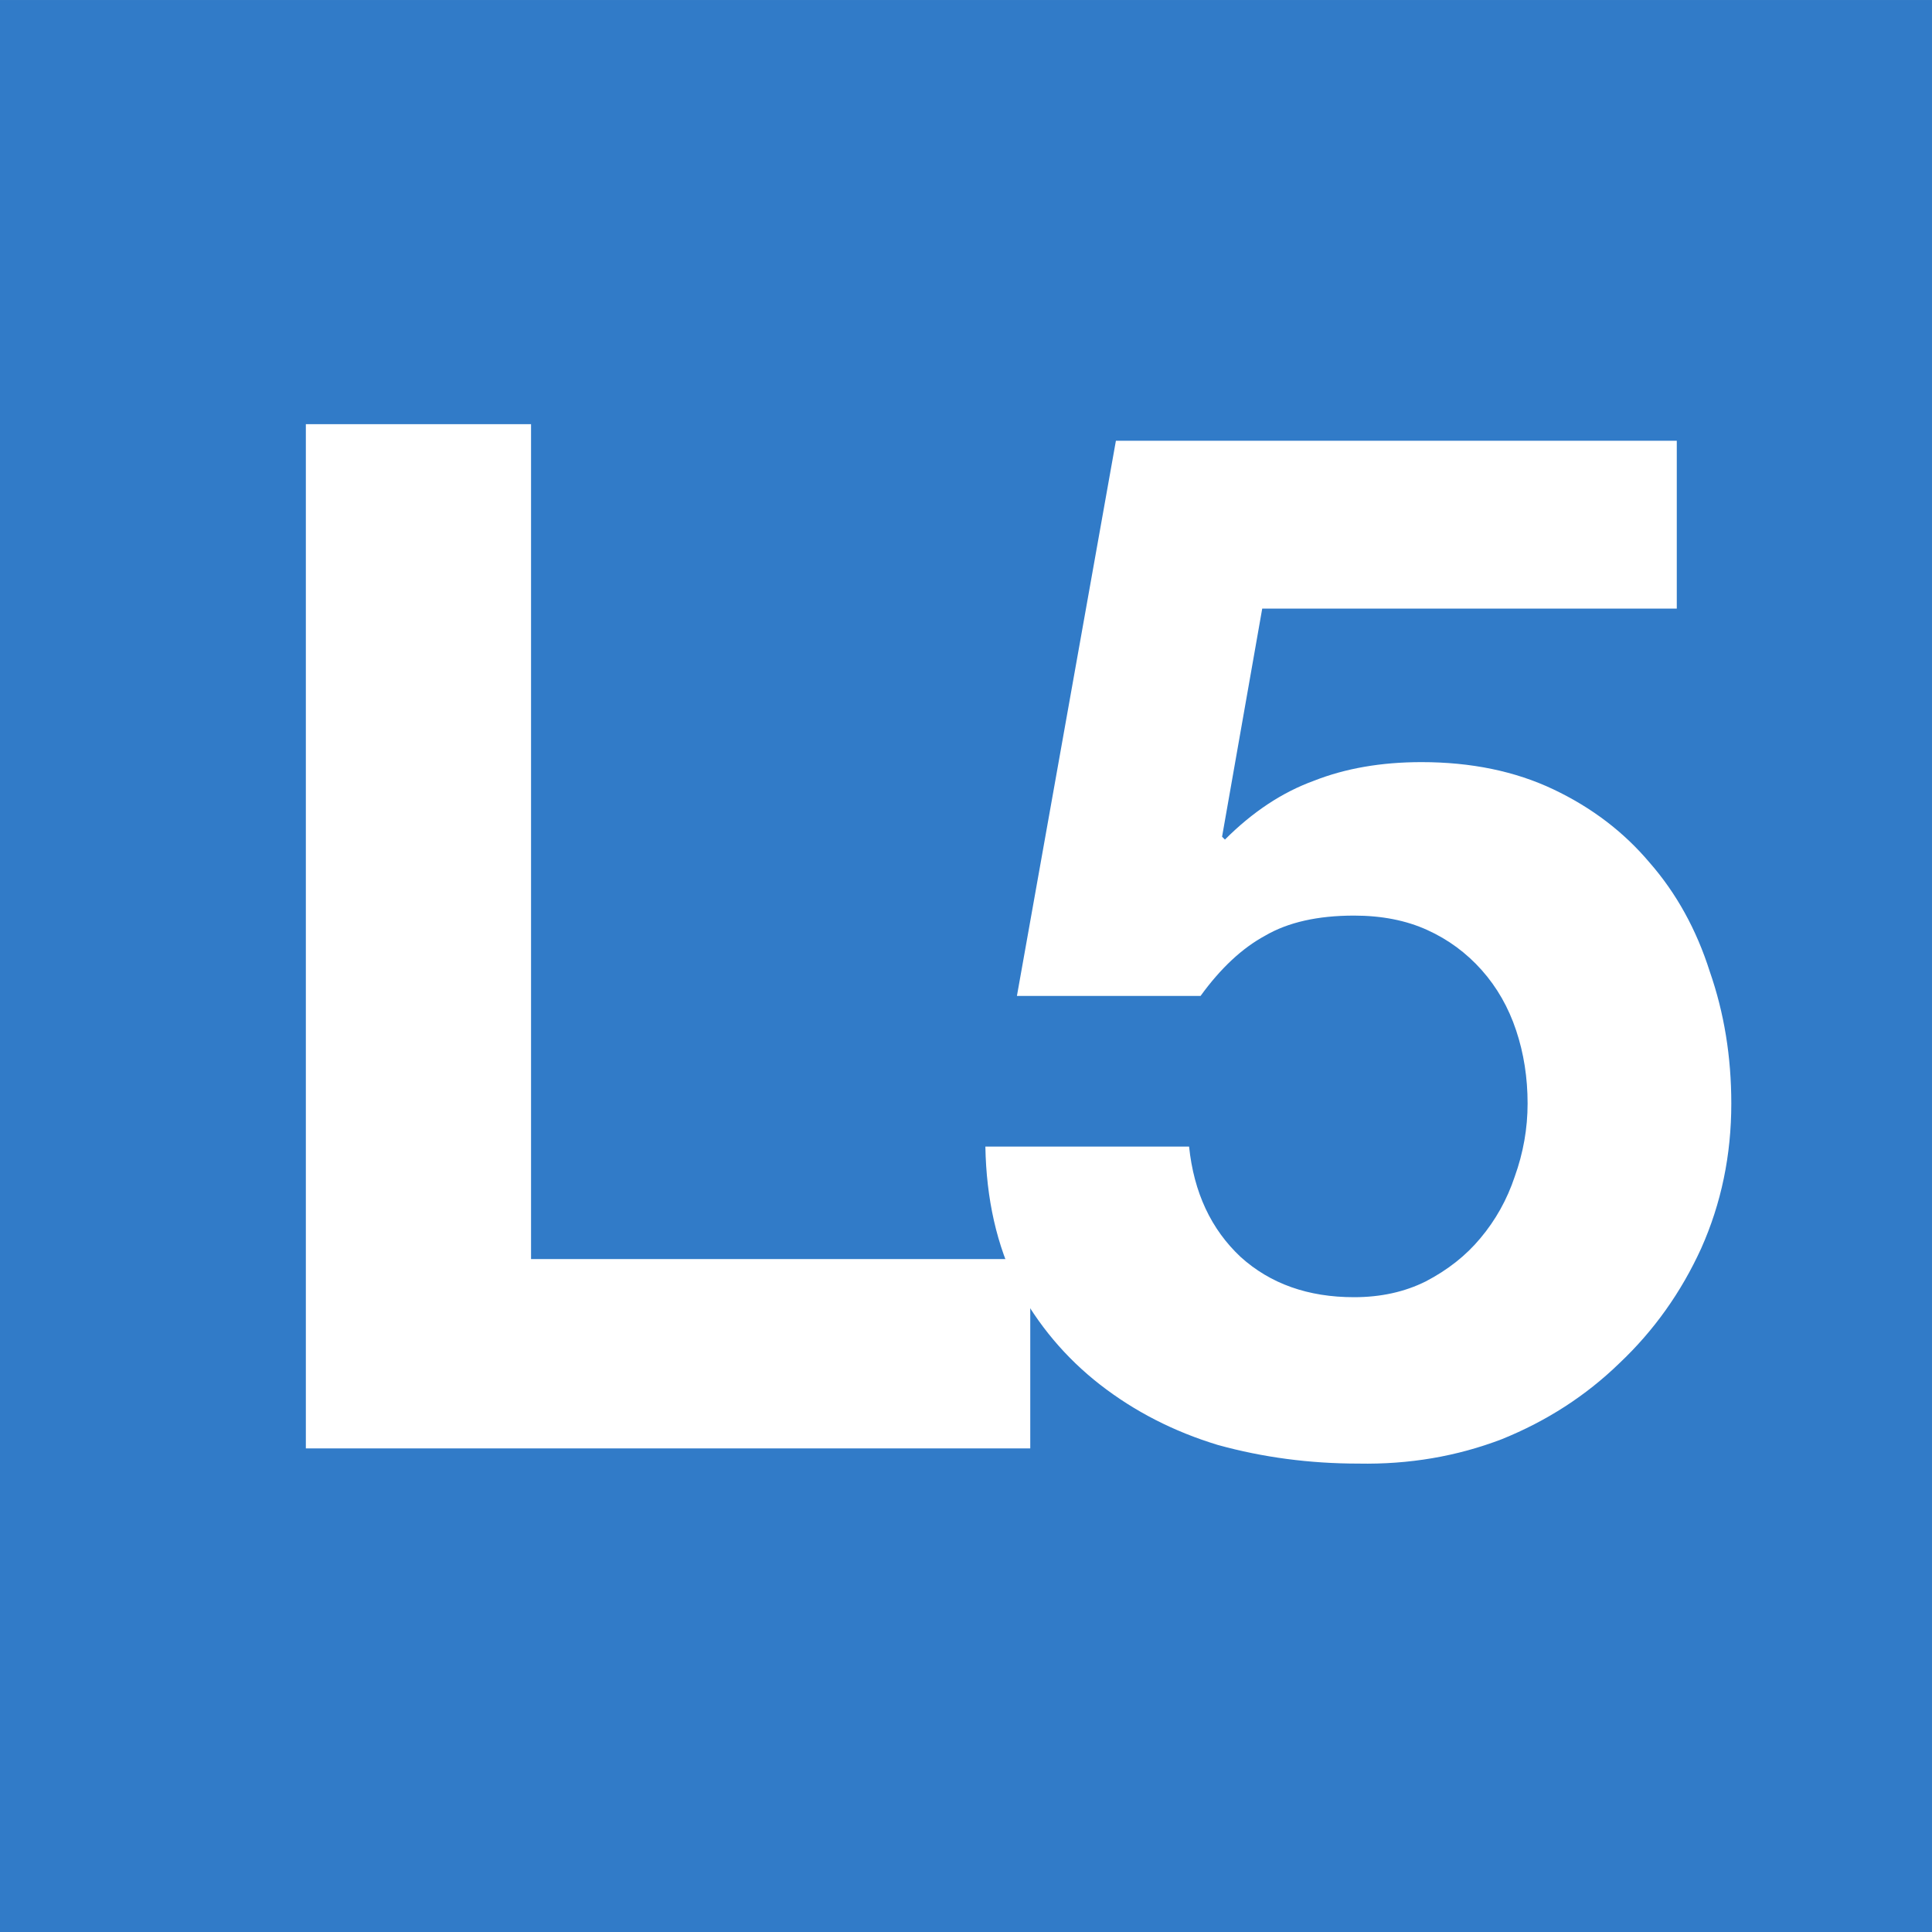
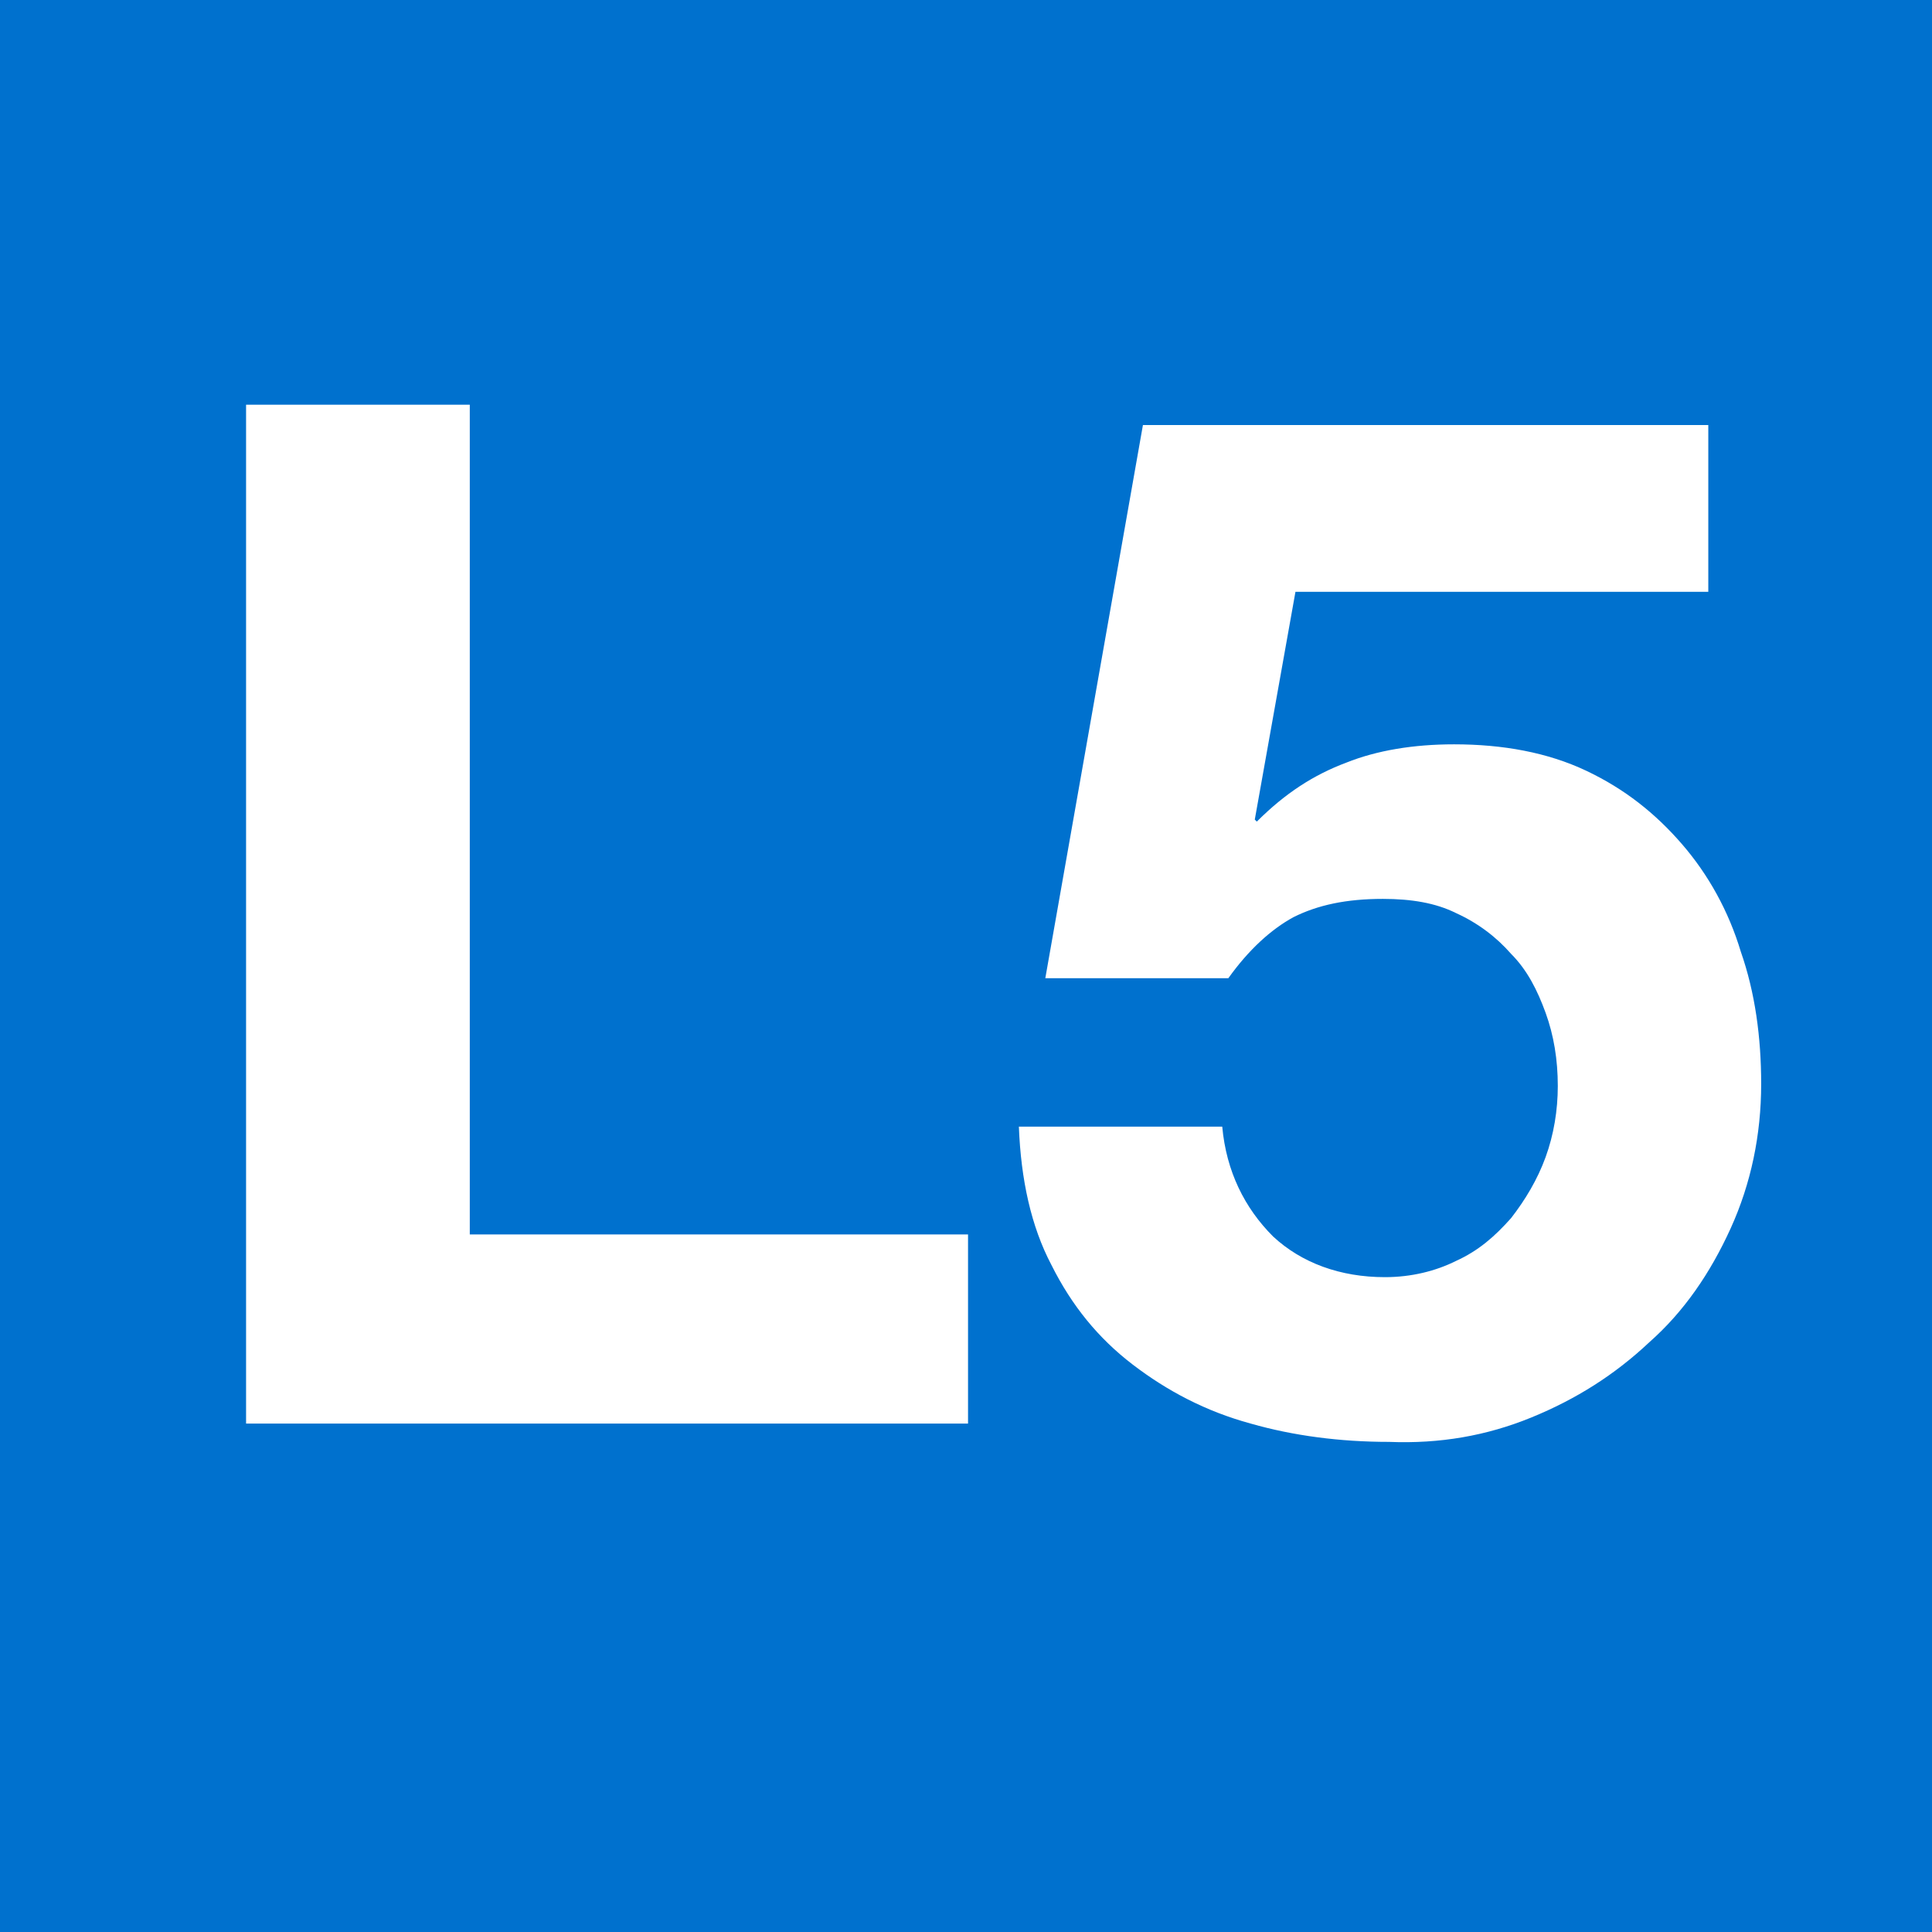
- <svg xmlns="http://www.w3.org/2000/svg" width="64" height="64" viewBox="0 0 64 64" id="svg21844" version="1.0">
-   <defs id="defs21846">
-     </defs>
-   <g id="layer1" transform="translate(-0.7873347,136.1283)">
-     <rect style="opacity:1;fill:#317bc8;fill-opacity:1;fill-rule:nonzero;stroke:none;stroke-width:7.086;stroke-linecap:round;stroke-linejoin:round;stroke-miterlimit:4;stroke-dasharray:7.086, 14.172;stroke-dashoffset:0;stroke-opacity:1" id="rect21854" width="64" height="64" x="0.787" y="-136.128" />
-     <path style="font-size:47.52px;font-style:normal;font-variant:normal;font-weight:bold;font-stretch:normal;text-align:start;line-height:125%;writing-mode:lr-tb;text-anchor:start;fill:#ffffff;fill-opacity:1;stroke:none;stroke-width:1px;stroke-linecap:butt;stroke-linejoin:miter;stroke-opacity:1;font-family:Helvetica Neue;" d="M 10.919,-122.077 L 10.919,-88.148 L 34.916,-88.148 L 34.916,-94.42 L 18.379,-94.42 L 18.379,-122.077 L 10.919,-122.077" id="text2382" />
-     <path style="font-size:47.52px;font-style:normal;font-variant:normal;font-weight:bold;font-stretch:normal;text-align:start;line-height:125%;writing-mode:lr-tb;text-anchor:start;fill:#ffffff;fill-opacity:1;stroke:none;stroke-width:1px;stroke-linecap:butt;stroke-linejoin:miter;stroke-opacity:1;font-family:Helvetica Neue;" d="M 56.333,-115.967 L 56.333,-121.527 L 37.753,-121.527 L 34.474,-103.136 L 40.557,-103.136 C 41.222,-104.055 41.935,-104.72 42.695,-105.132 C 43.455,-105.576 44.438,-105.798 45.641,-105.798 C 46.56,-105.798 47.368,-105.639 48.065,-105.322 C 48.762,-105.006 49.364,-104.562 49.871,-103.992 C 50.378,-103.422 50.758,-102.756 51.011,-101.996 C 51.265,-101.236 51.391,-100.428 51.391,-99.572 C 51.391,-98.749 51.249,-97.941 50.964,-97.149 C 50.71,-96.389 50.33,-95.708 49.823,-95.106 C 49.348,-94.535 48.746,-94.06 48.017,-93.68 C 47.32,-93.332 46.528,-93.157 45.641,-93.157 C 44.121,-93.157 42.869,-93.601 41.887,-94.488 C 40.905,-95.407 40.335,-96.626 40.177,-98.147 L 33.429,-98.147 C 33.46,-96.404 33.809,-94.868 34.474,-93.537 C 35.171,-92.239 36.09,-91.146 37.23,-90.259 C 38.371,-89.372 39.67,-88.706 41.127,-88.263 C 42.616,-87.851 44.168,-87.645 45.784,-87.645 C 47.463,-87.613 49.047,-87.883 50.536,-88.453 C 52.025,-89.055 53.324,-89.894 54.433,-90.971 C 55.573,-92.048 56.476,-93.316 57.141,-94.773 C 57.806,-96.262 58.139,-97.862 58.139,-99.572 C 58.139,-101.125 57.901,-102.582 57.426,-103.944 C 56.983,-105.338 56.318,-106.542 55.43,-107.556 C 54.575,-108.57 53.514,-109.377 52.247,-109.979 C 50.979,-110.581 49.522,-110.882 47.875,-110.882 C 46.544,-110.882 45.356,-110.676 44.311,-110.264 C 43.265,-109.884 42.283,-109.235 41.365,-108.316 L 41.27,-108.411 L 42.6,-115.967 L 56.333,-115.967" id="text22626" />
+ <svg xmlns="http://www.w3.org/2000/svg" version="1.1" id="Capa_1" x="0px" y="0px" viewBox="0 0 95 95" style="enable-background:new 0 0 95 95;" xml:space="preserve">
+   <style type="text/css">
+ 	.st0{fill:#0071CE;}
+ 	.st1{fill:#FFFFFF;}
+ </style>
+   <g>
+     <rect y="0" class="st0" width="95" height="95" />
+     <polygon class="st1" points="23.1,19.9 23.1,60.7 47.6,60.7 47.6,70 12.1,70 12.1,19.9  " />
+     <path class="st1" d="M63.7,29.1l-2,11.2l0.1,0.1c1.4-1.4,2.8-2.3,4.4-2.9c1.5-0.6,3.3-0.9,5.3-0.9c2.4,0,4.6,0.4,6.5,1.3   c1.9,0.9,3.4,2.1,4.7,3.6c1.3,1.5,2.3,3.3,2.9,5.3c0.7,2,1,4.2,1,6.5c0,2.5-0.5,4.9-1.5,7.1c-1,2.2-2.3,4.1-4,5.6   c-1.7,1.6-3.6,2.8-5.8,3.7c-2.2,0.9-4.5,1.3-7,1.2c-2.4,0-4.7-0.3-6.8-0.9c-2.2-0.6-4.1-1.6-5.8-2.9c-1.7-1.3-3-2.9-4-4.9   c-1-1.9-1.5-4.2-1.6-6.8h10c0.2,2.2,1.1,4,2.5,5.4c1.4,1.3,3.3,2,5.5,2c1.3,0,2.5-0.3,3.5-0.8c1.1-0.5,1.9-1.2,2.7-2.1   c0.7-0.9,1.3-1.9,1.7-3c0.4-1.1,0.6-2.3,0.6-3.5c0-1.3-0.2-2.5-0.6-3.6c-0.4-1.1-0.9-2.1-1.7-2.9c-0.7-0.8-1.6-1.5-2.7-2   c-1-0.5-2.2-0.7-3.6-0.7c-1.8,0-3.2,0.3-4.4,0.9c-1.1,0.6-2.2,1.6-3.2,3h-9l4.8-27.2H84v8.2H63.7z" />
  </g>
</svg>
